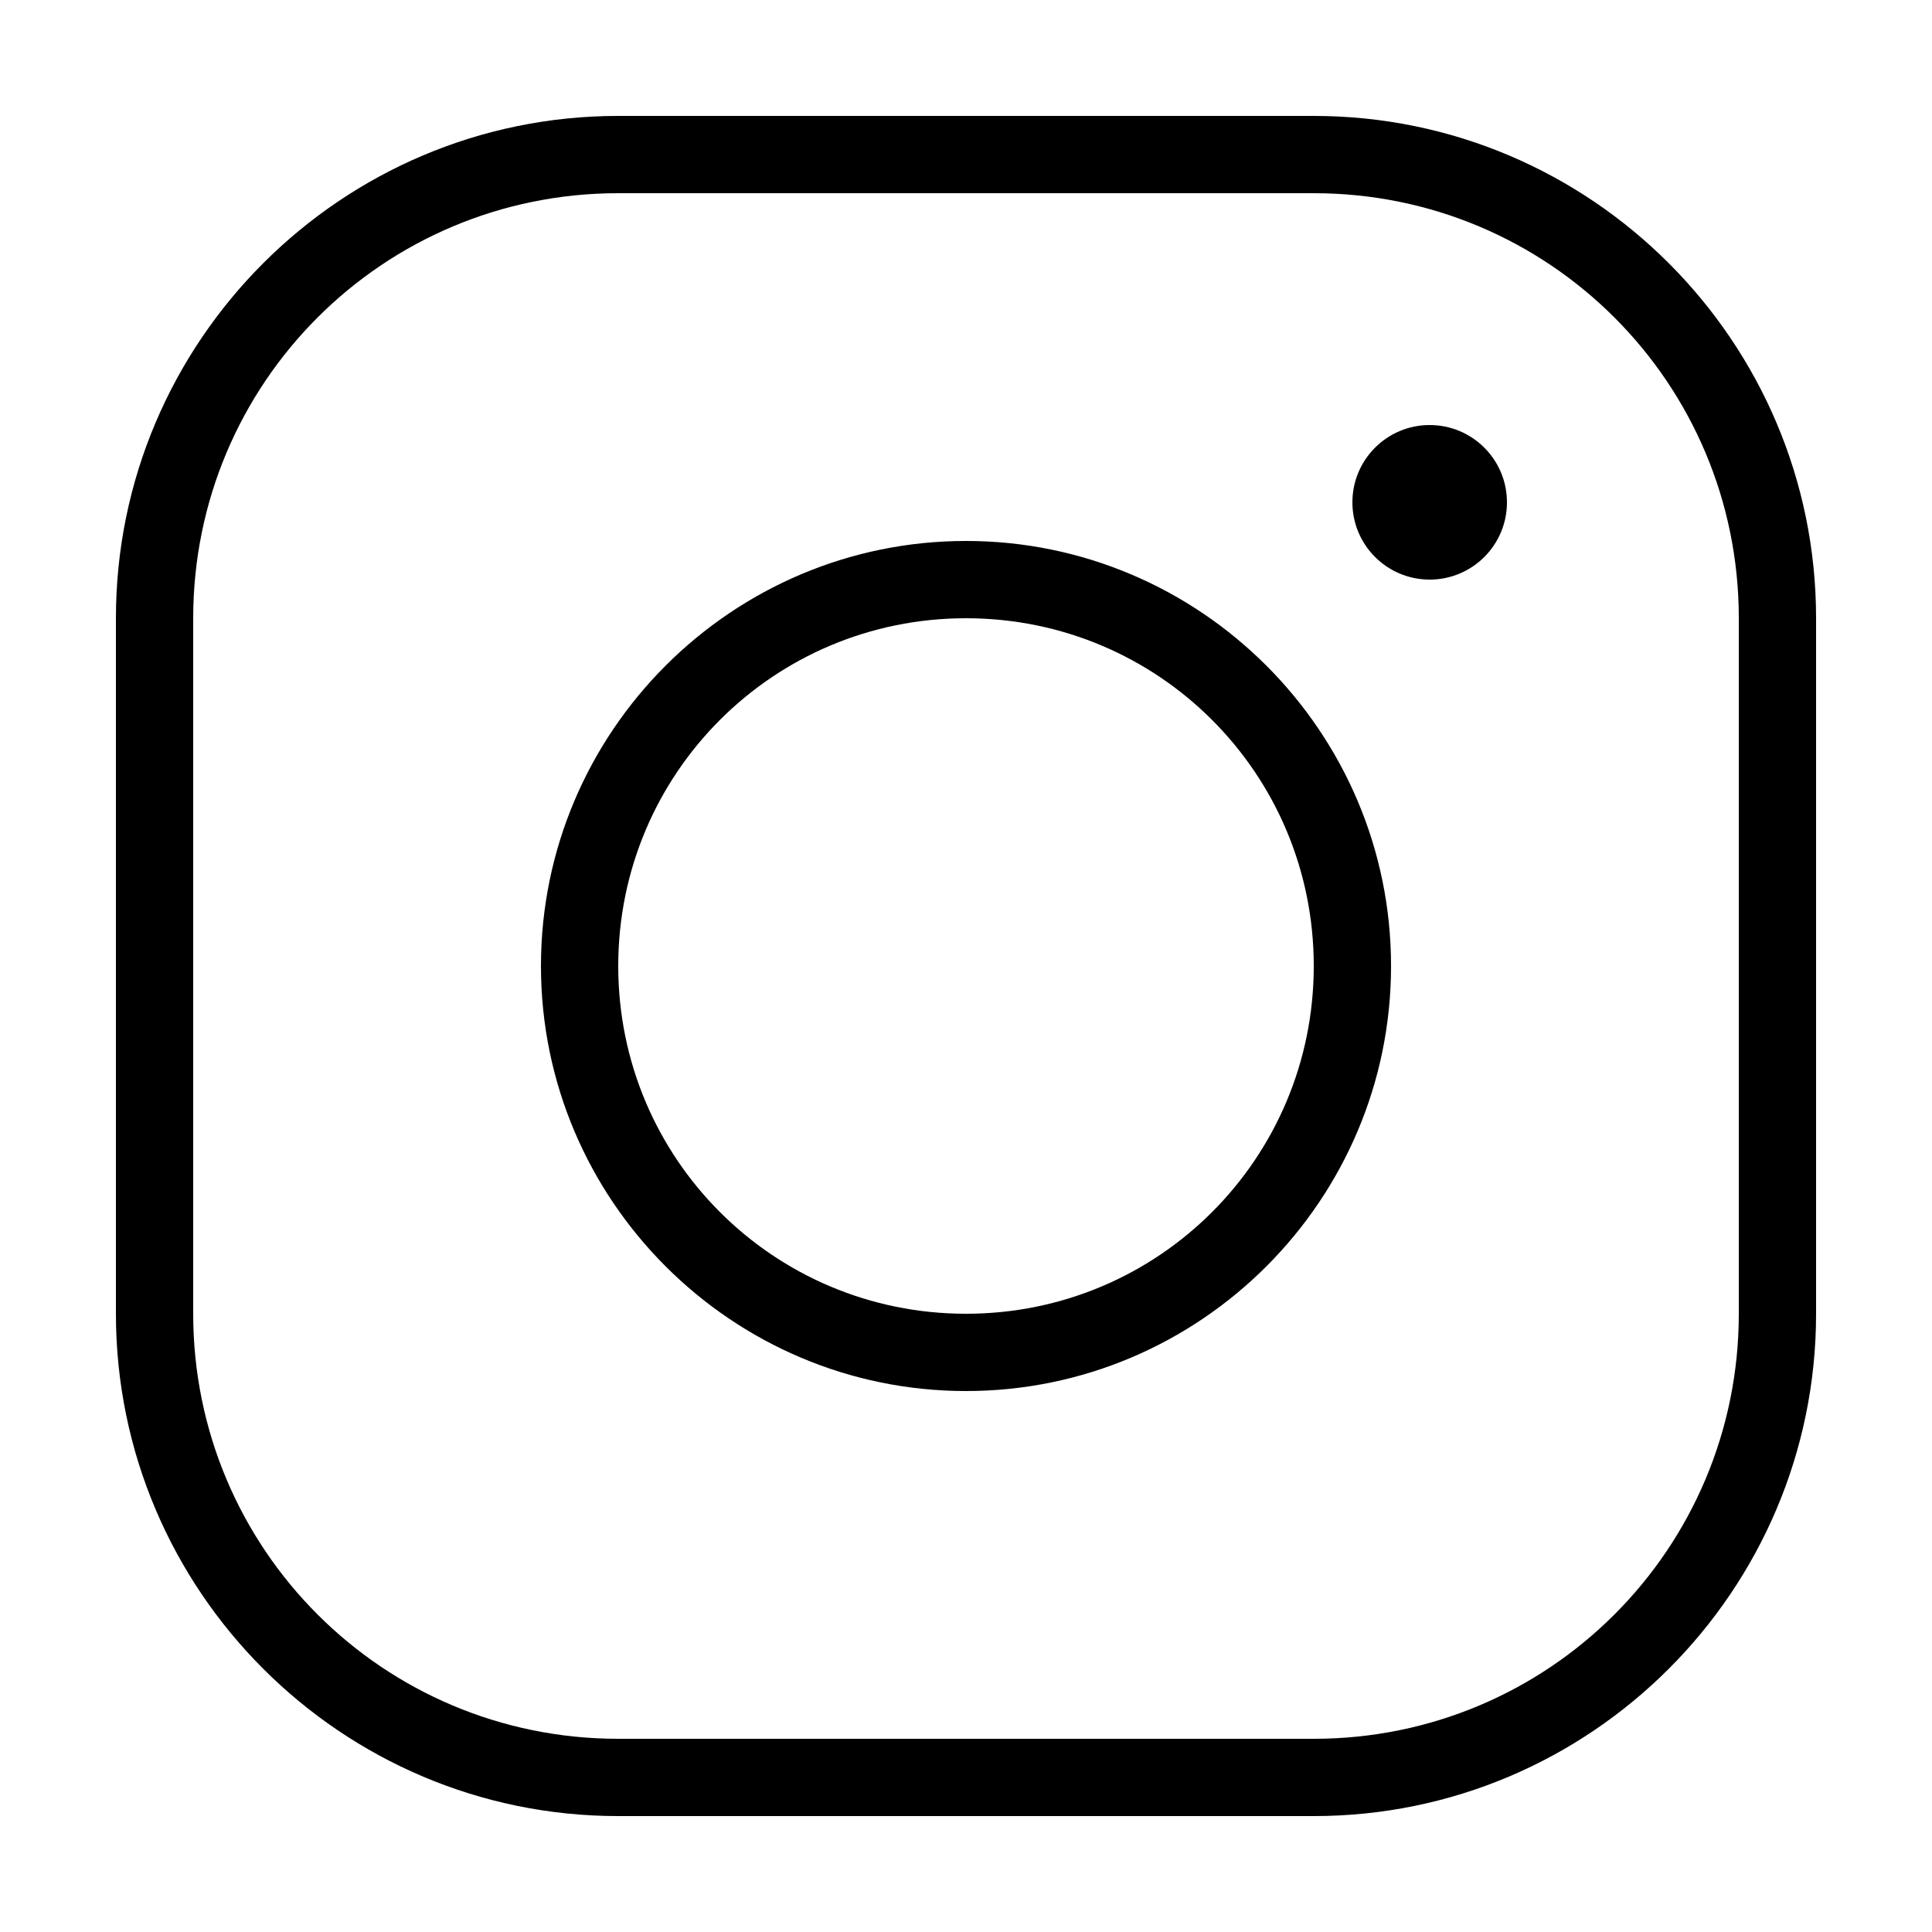
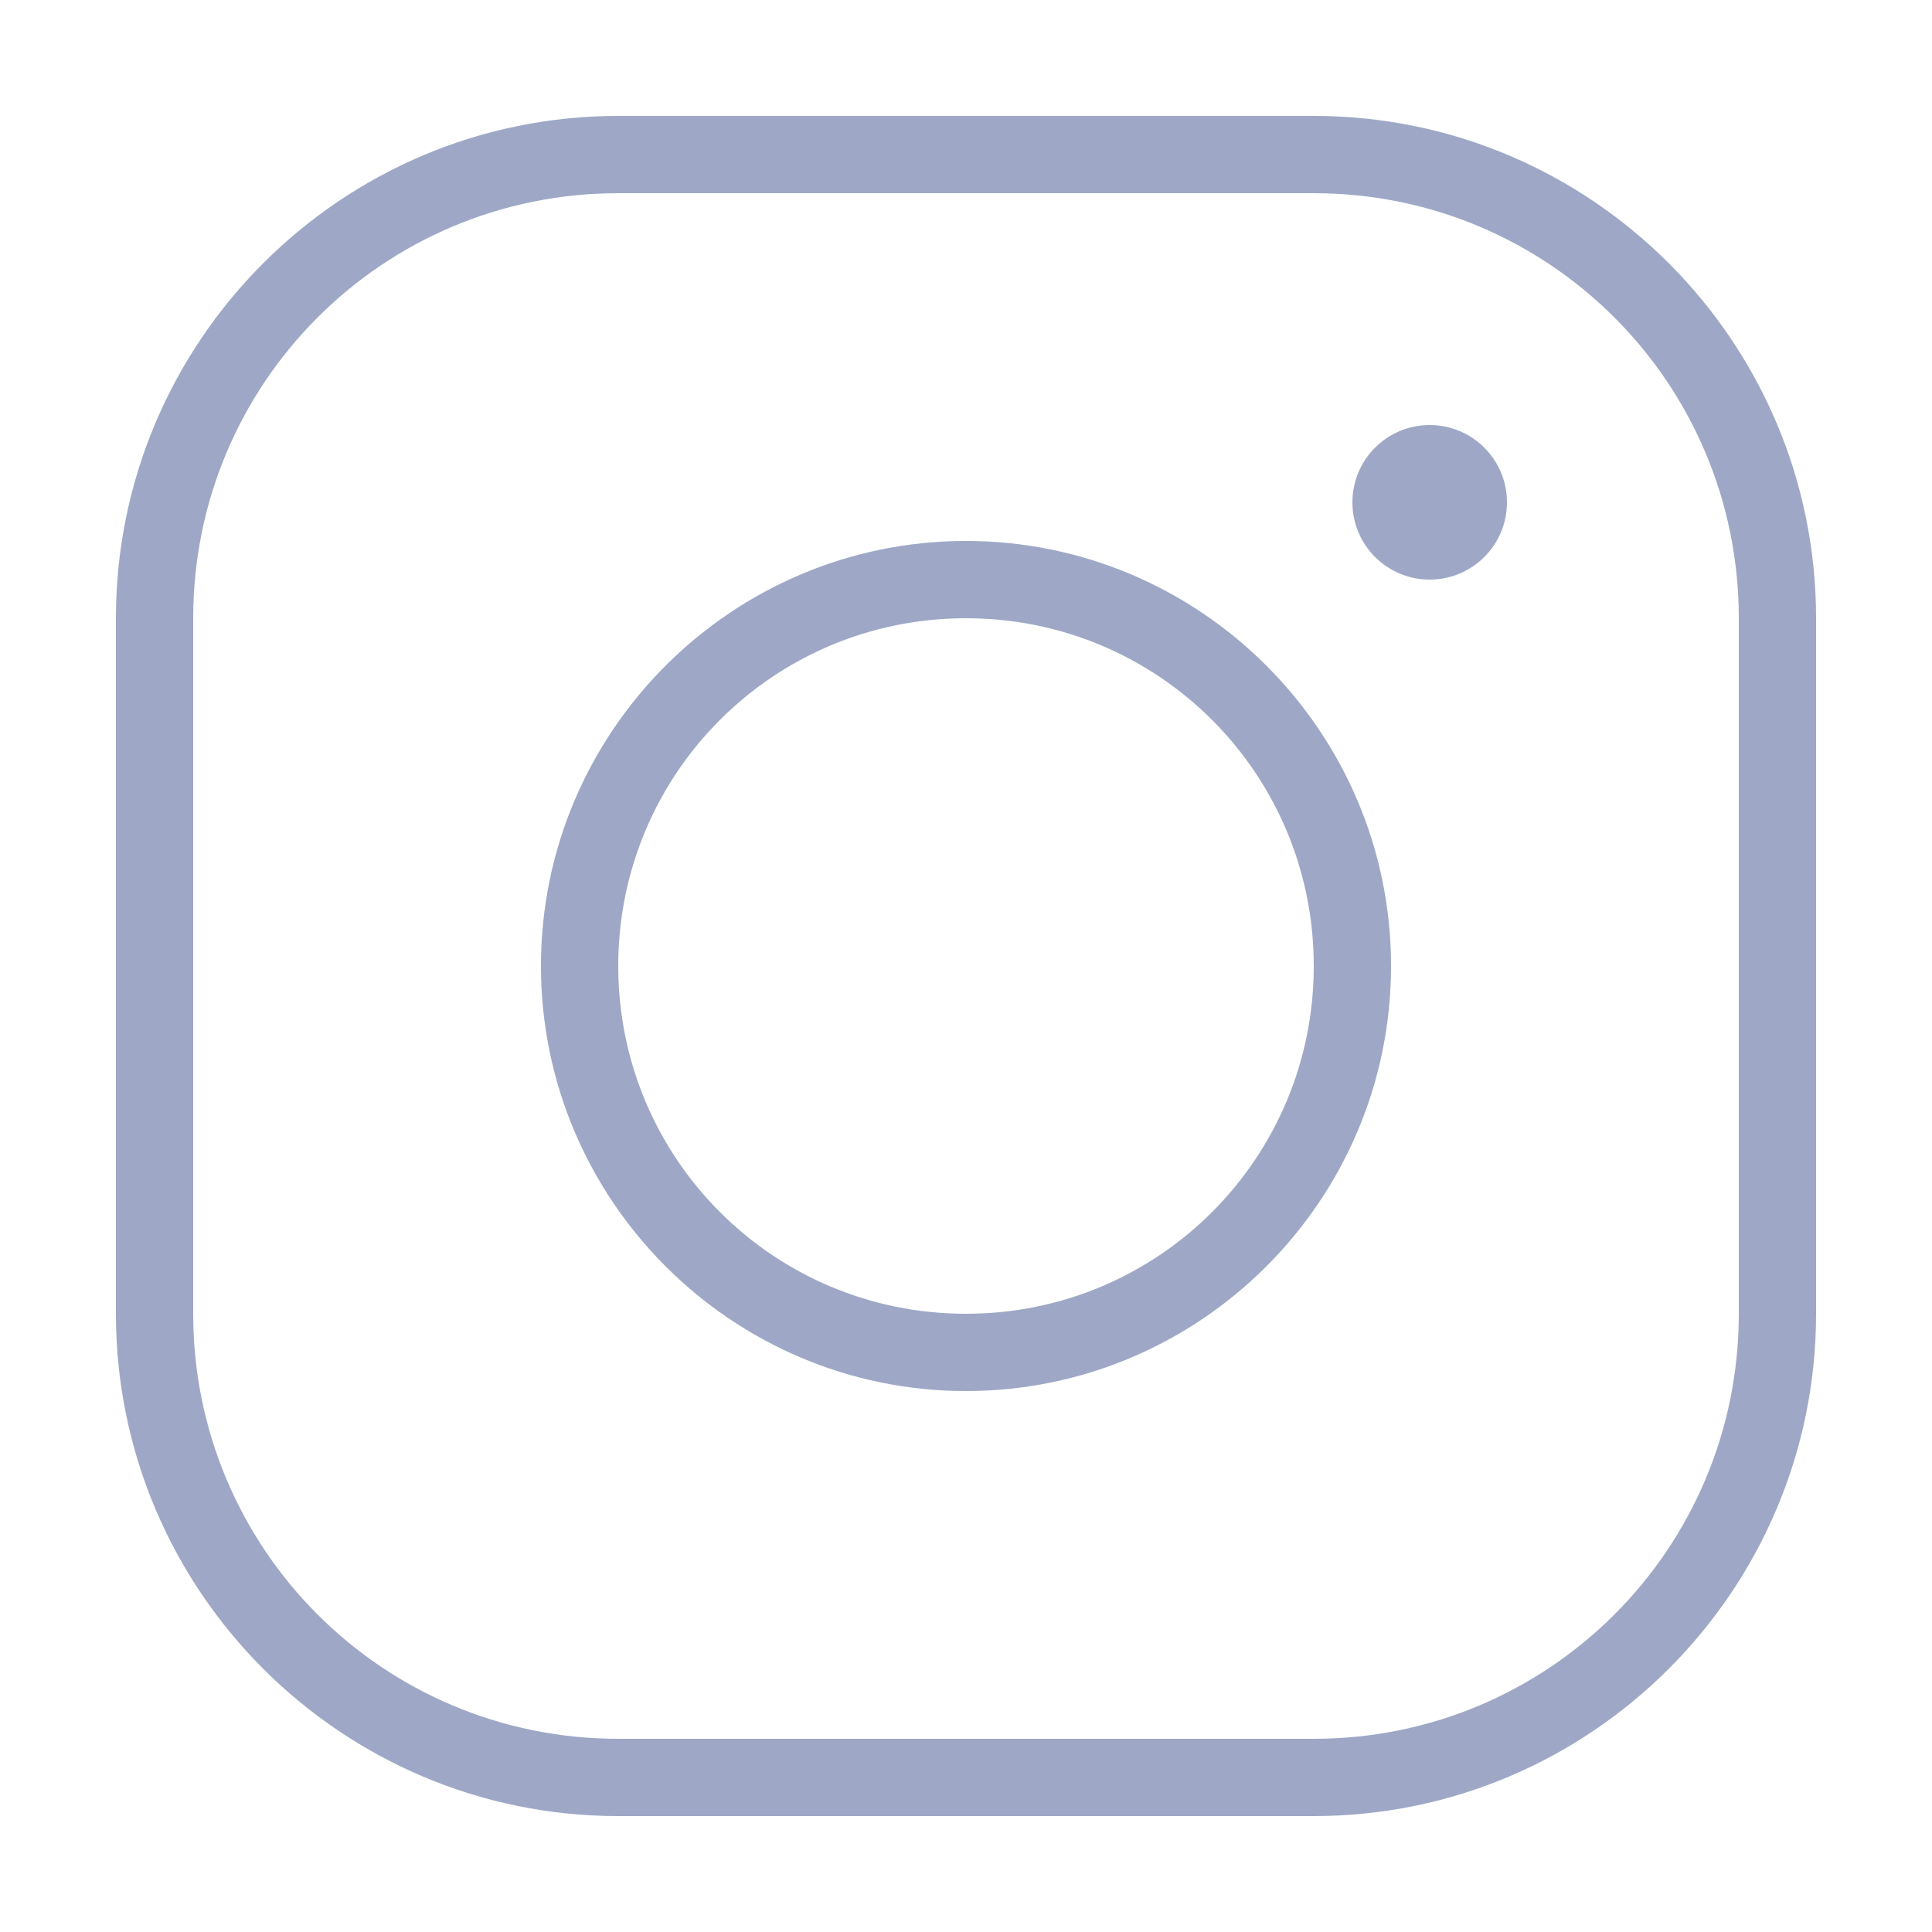
- <svg xmlns="http://www.w3.org/2000/svg" fill="#000000" viewBox="0 0 50 50" width="30px" height="30px">
+ <svg xmlns="http://www.w3.org/2000/svg" fill="#9ea8c6" viewBox="0 0 50 50" width="30px" height="30px">
  <path d="M 16 3 C 8.832 3 3 8.832 3 16 L 3 34 C 3 41.168 8.832 47 16 47 L 34 47 C 41.168 47 47 41.168 47 34 L 47 16 C 47 8.832 41.168 3 34 3 L 16 3 z M 16 5 L 34 5 C 40.086 5 45 9.914 45 16 L 45 34 C 45 40.086 40.086 45 34 45 L 16 45 C 9.914 45 5 40.086 5 34 L 5 16 C 5 9.914 9.914 5 16 5 z M 37 11 A 2 2 0 0 0 35 13 A 2 2 0 0 0 37 15 A 2 2 0 0 0 39 13 A 2 2 0 0 0 37 11 z M 25 14 C 18.937 14 14 18.937 14 25 C 14 31.063 18.937 36 25 36 C 31.063 36 36 31.063 36 25 C 36 18.937 31.063 14 25 14 z M 25 16 C 29.982 16 34 20.018 34 25 C 34 29.982 29.982 34 25 34 C 20.018 34 16 29.982 16 25 C 16 20.018 20.018 16 25 16 z" />
</svg>
